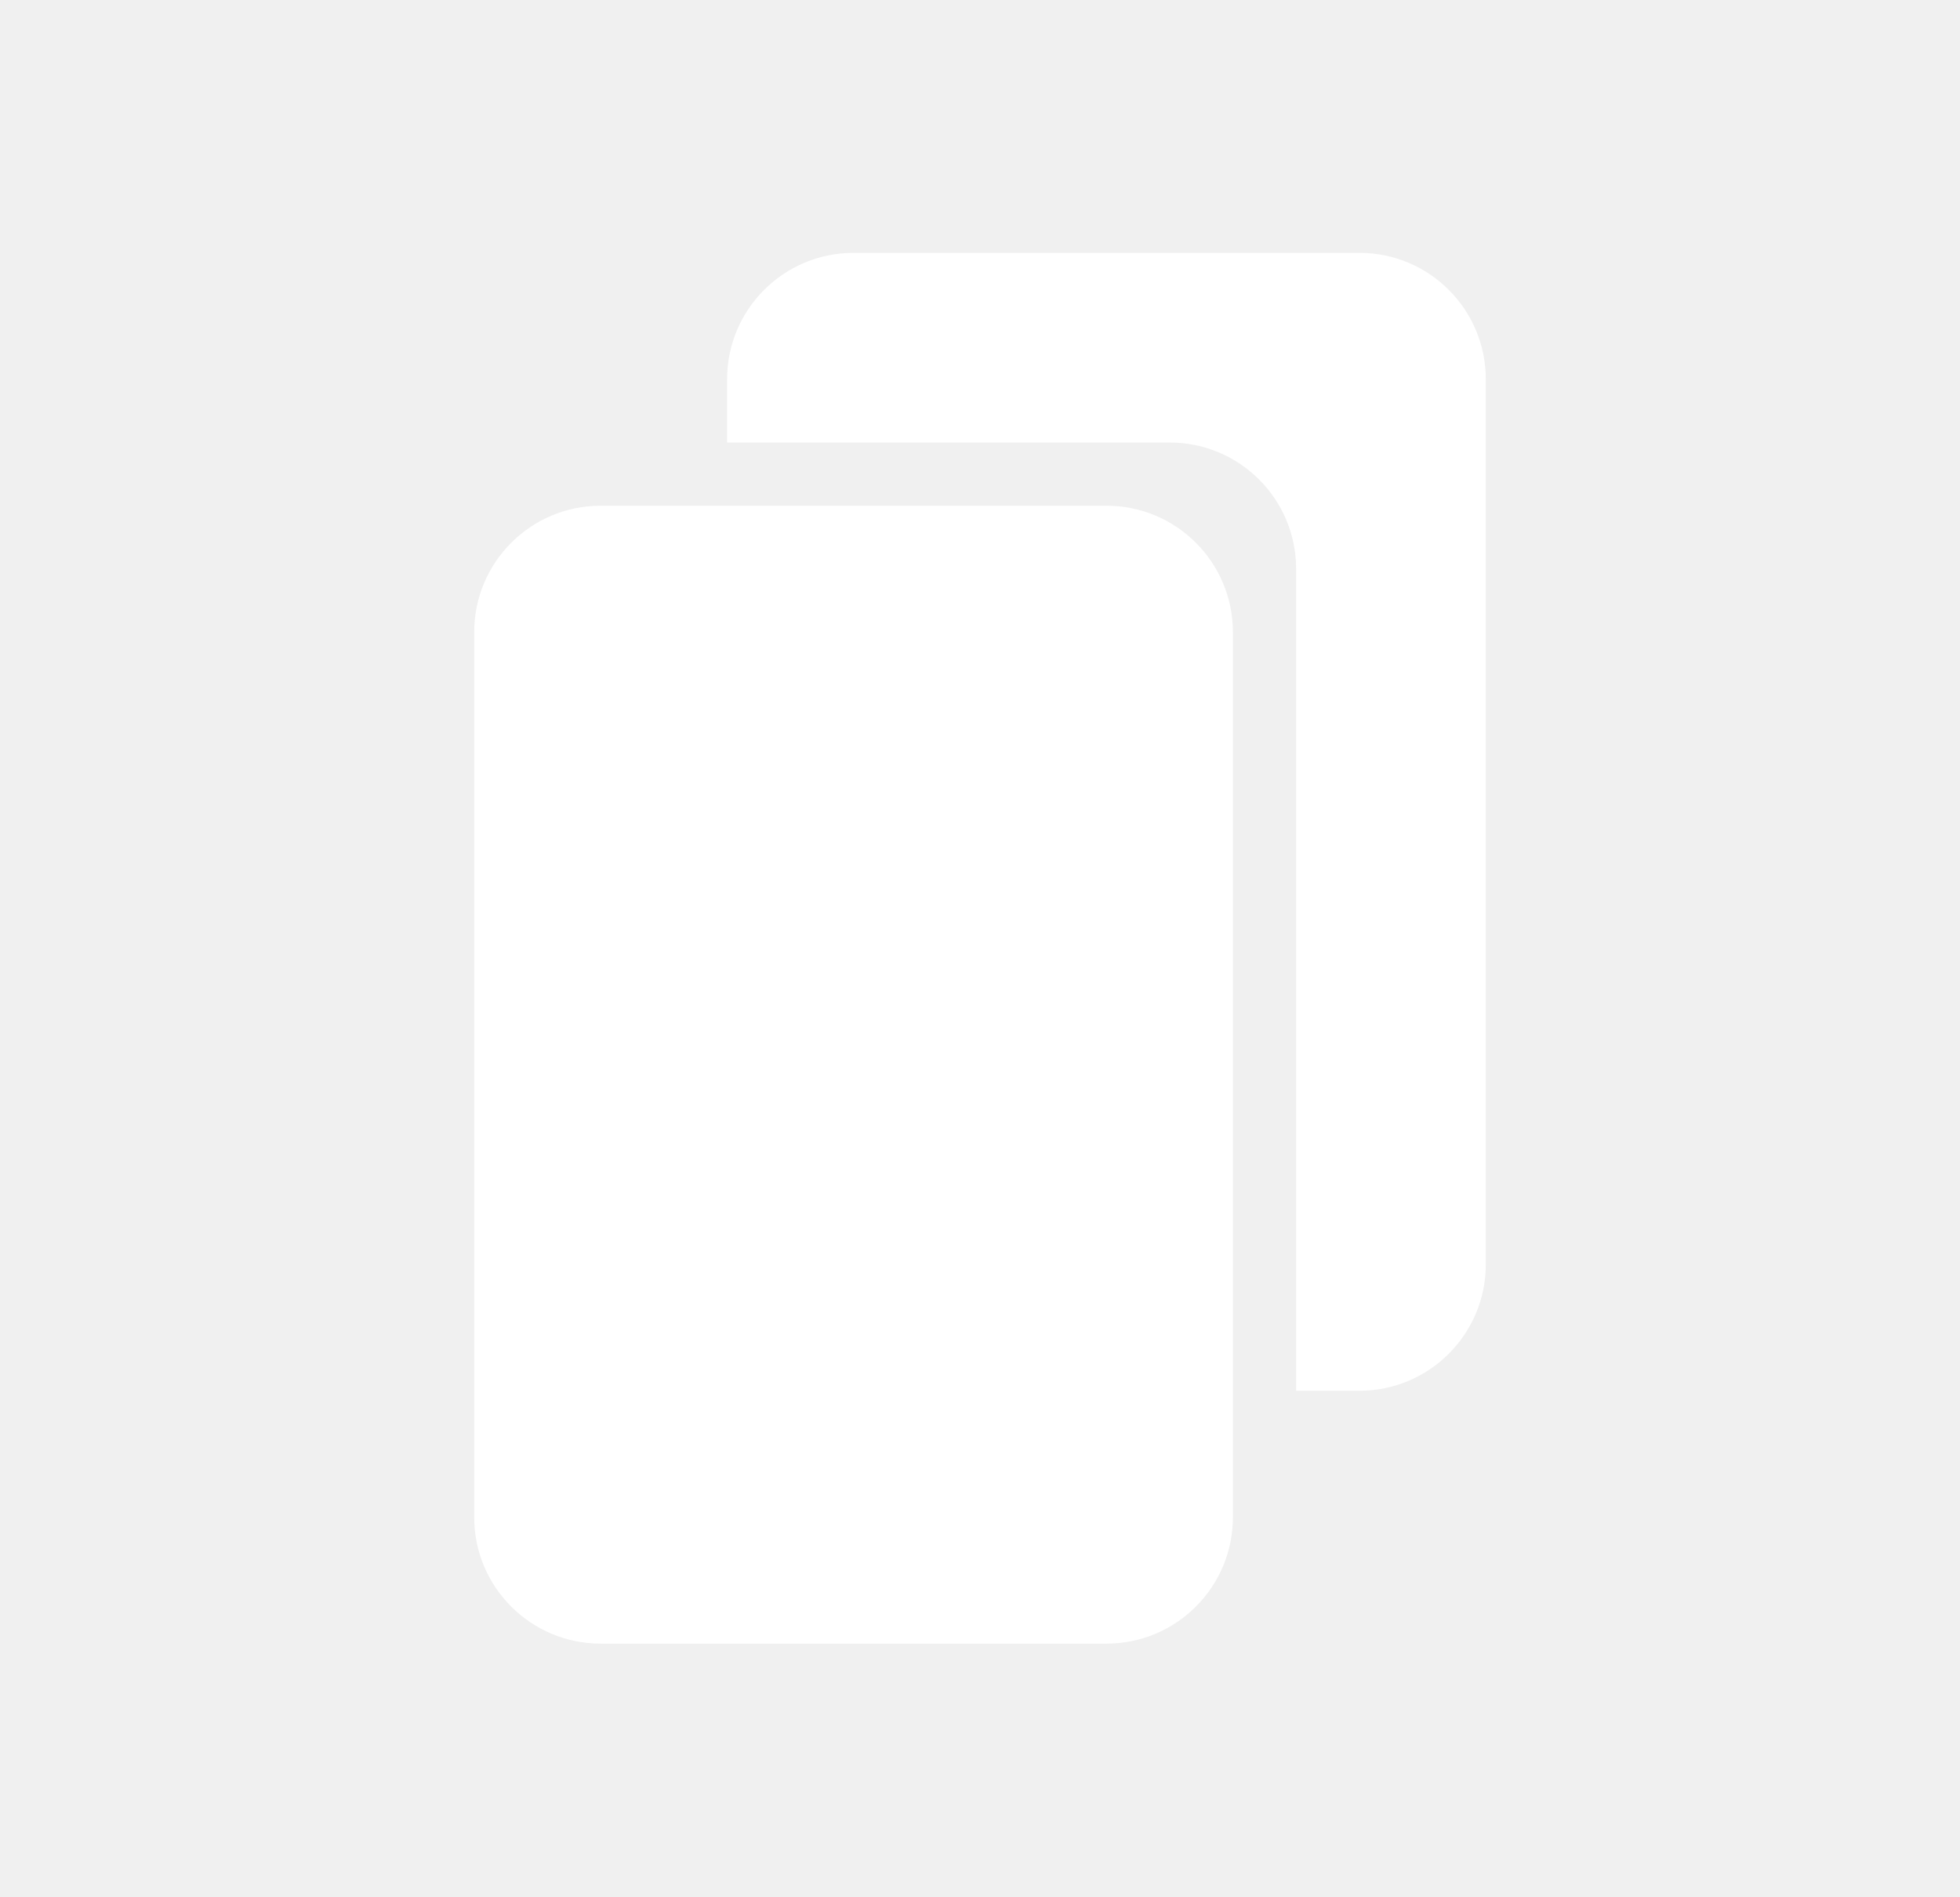
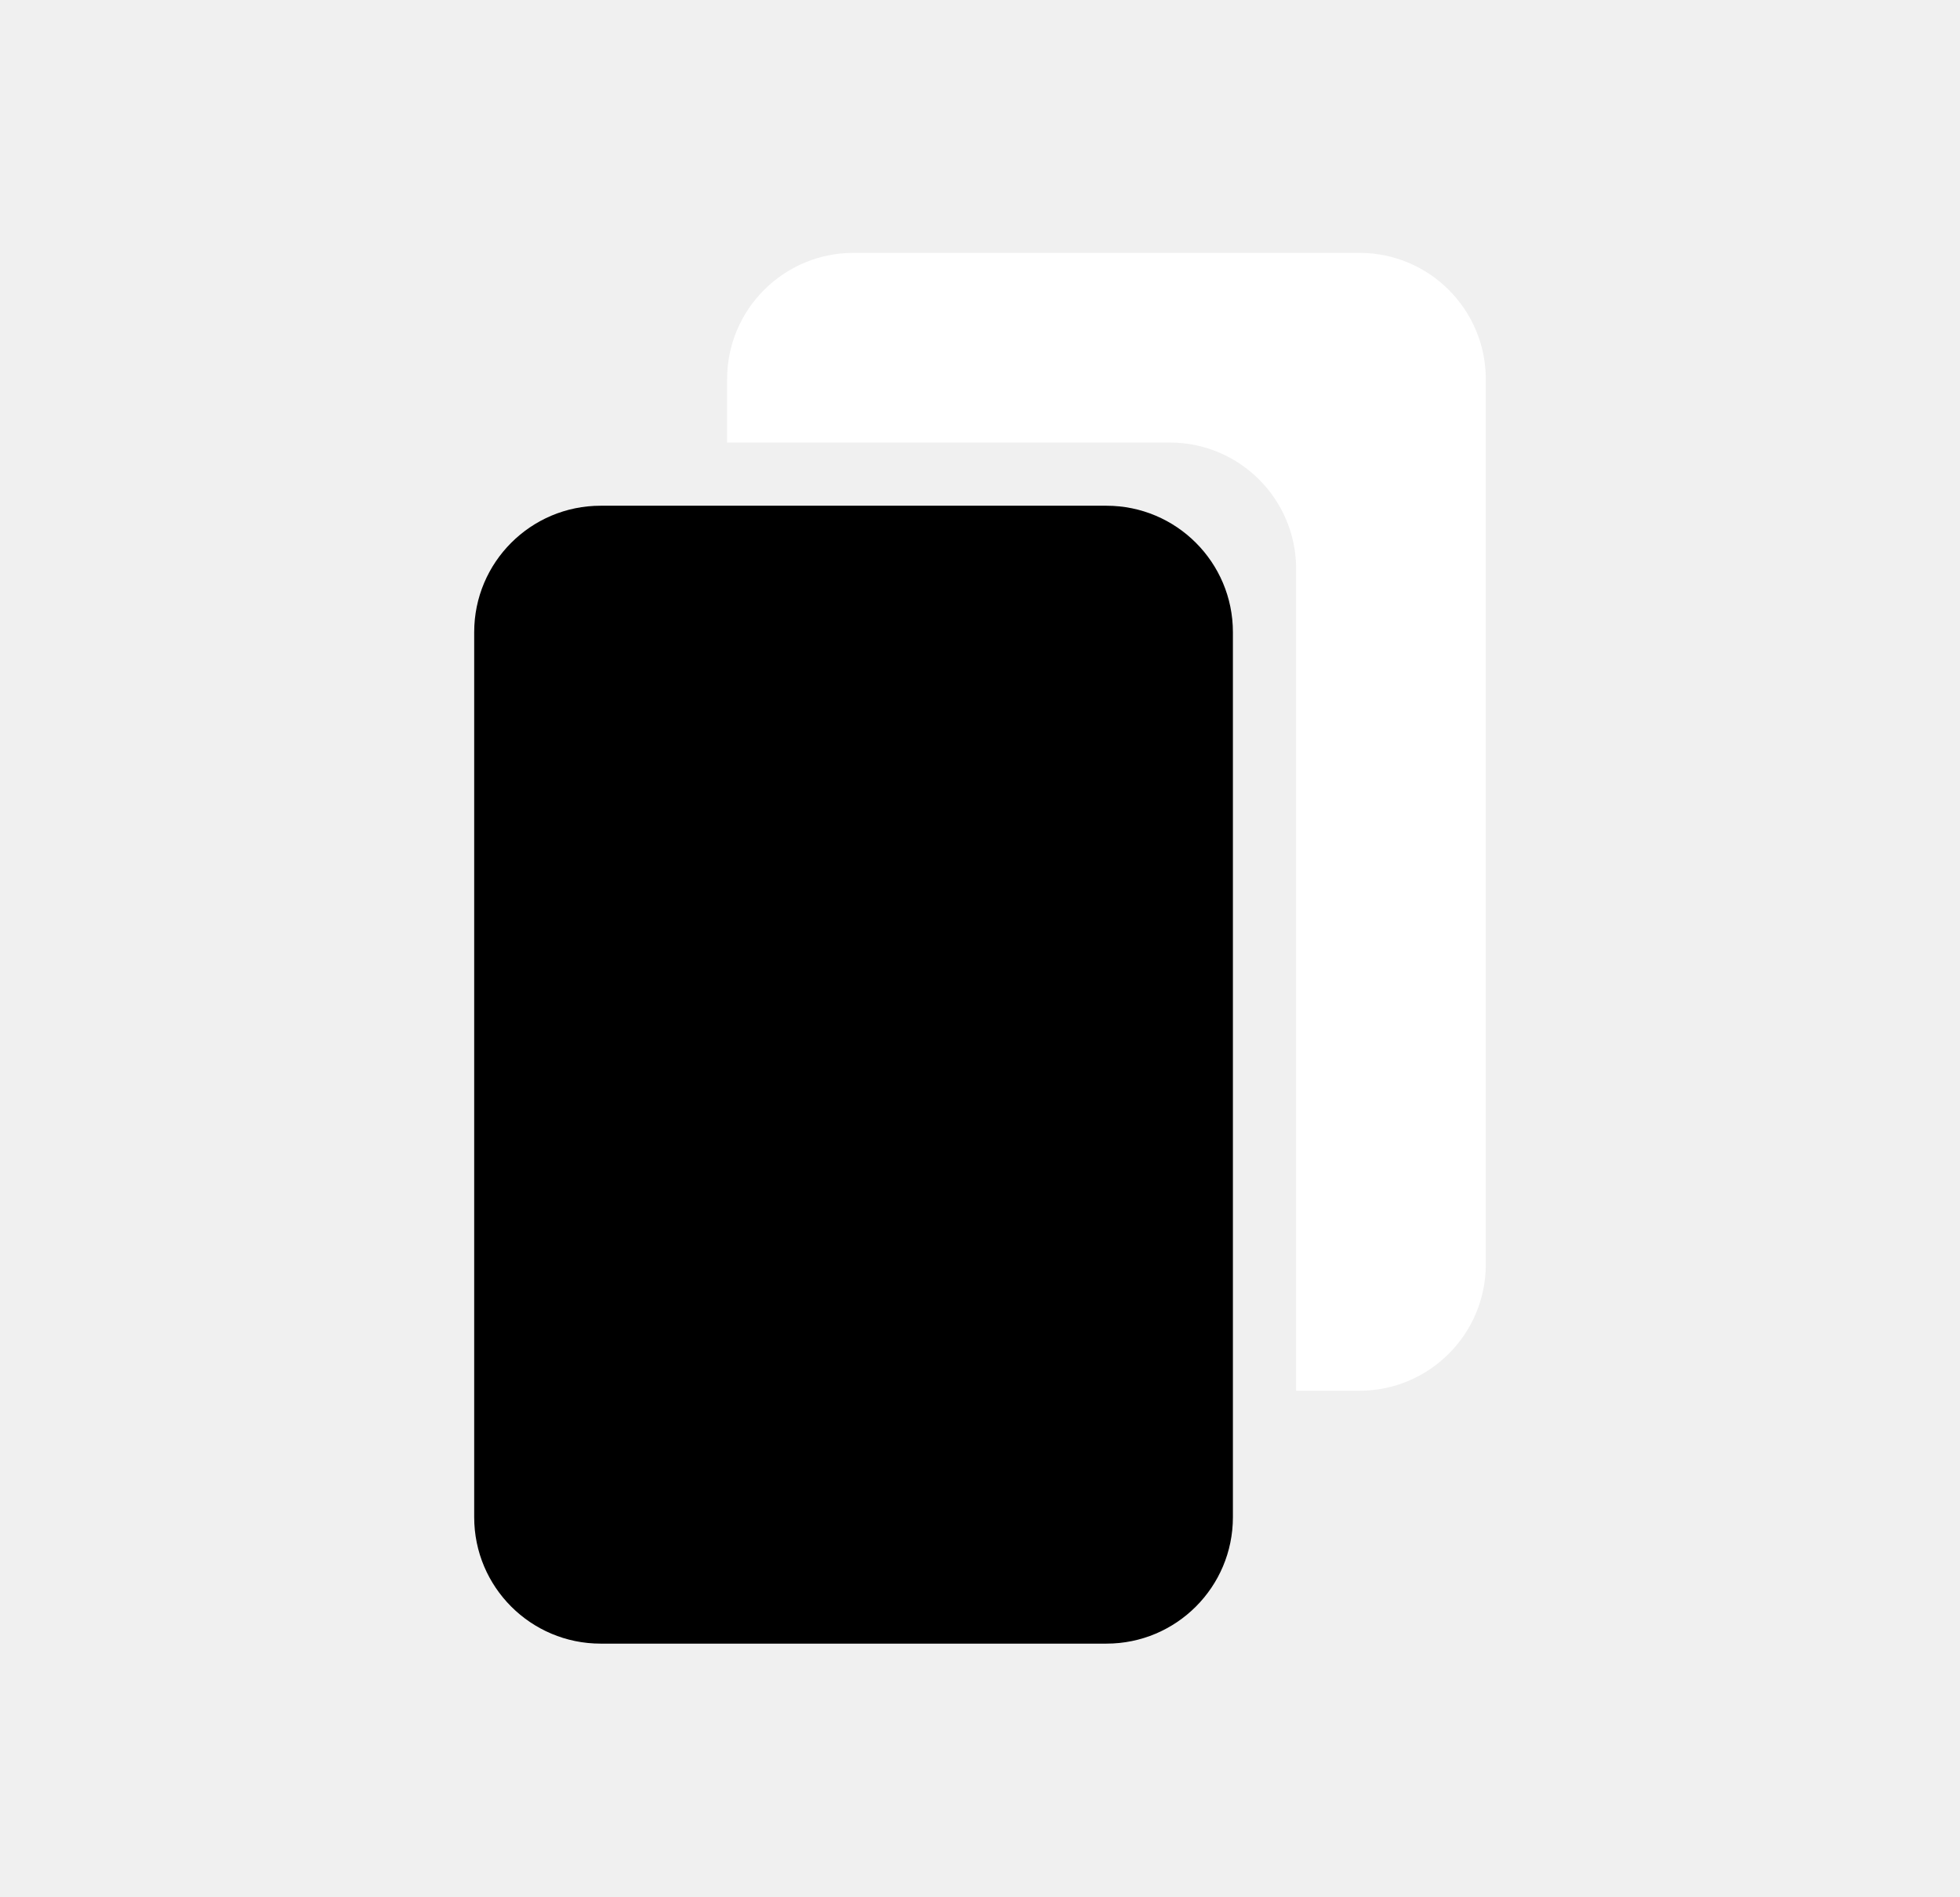
<svg xmlns="http://www.w3.org/2000/svg" width="31" height="30" viewBox="0 0 31 30" fill="none">
-   <rect x="7.5" y="8" width="12" height="18" rx="2" fill="white" />
+   <rect x="7.5" y="8" width="12" height="18" rx="2" fill="currentColor" />
  <path fill-rule="evenodd" clip-rule="evenodd" d="M13.5 4C12.395 4 11.5 4.895 11.5 6V7H18.5C19.605 7 20.5 7.895 20.5 9V22H21.5C22.605 22 23.5 21.105 23.5 20V6C23.5 4.895 22.605 4 21.5 4H13.5Z" fill="white" />
</svg>
